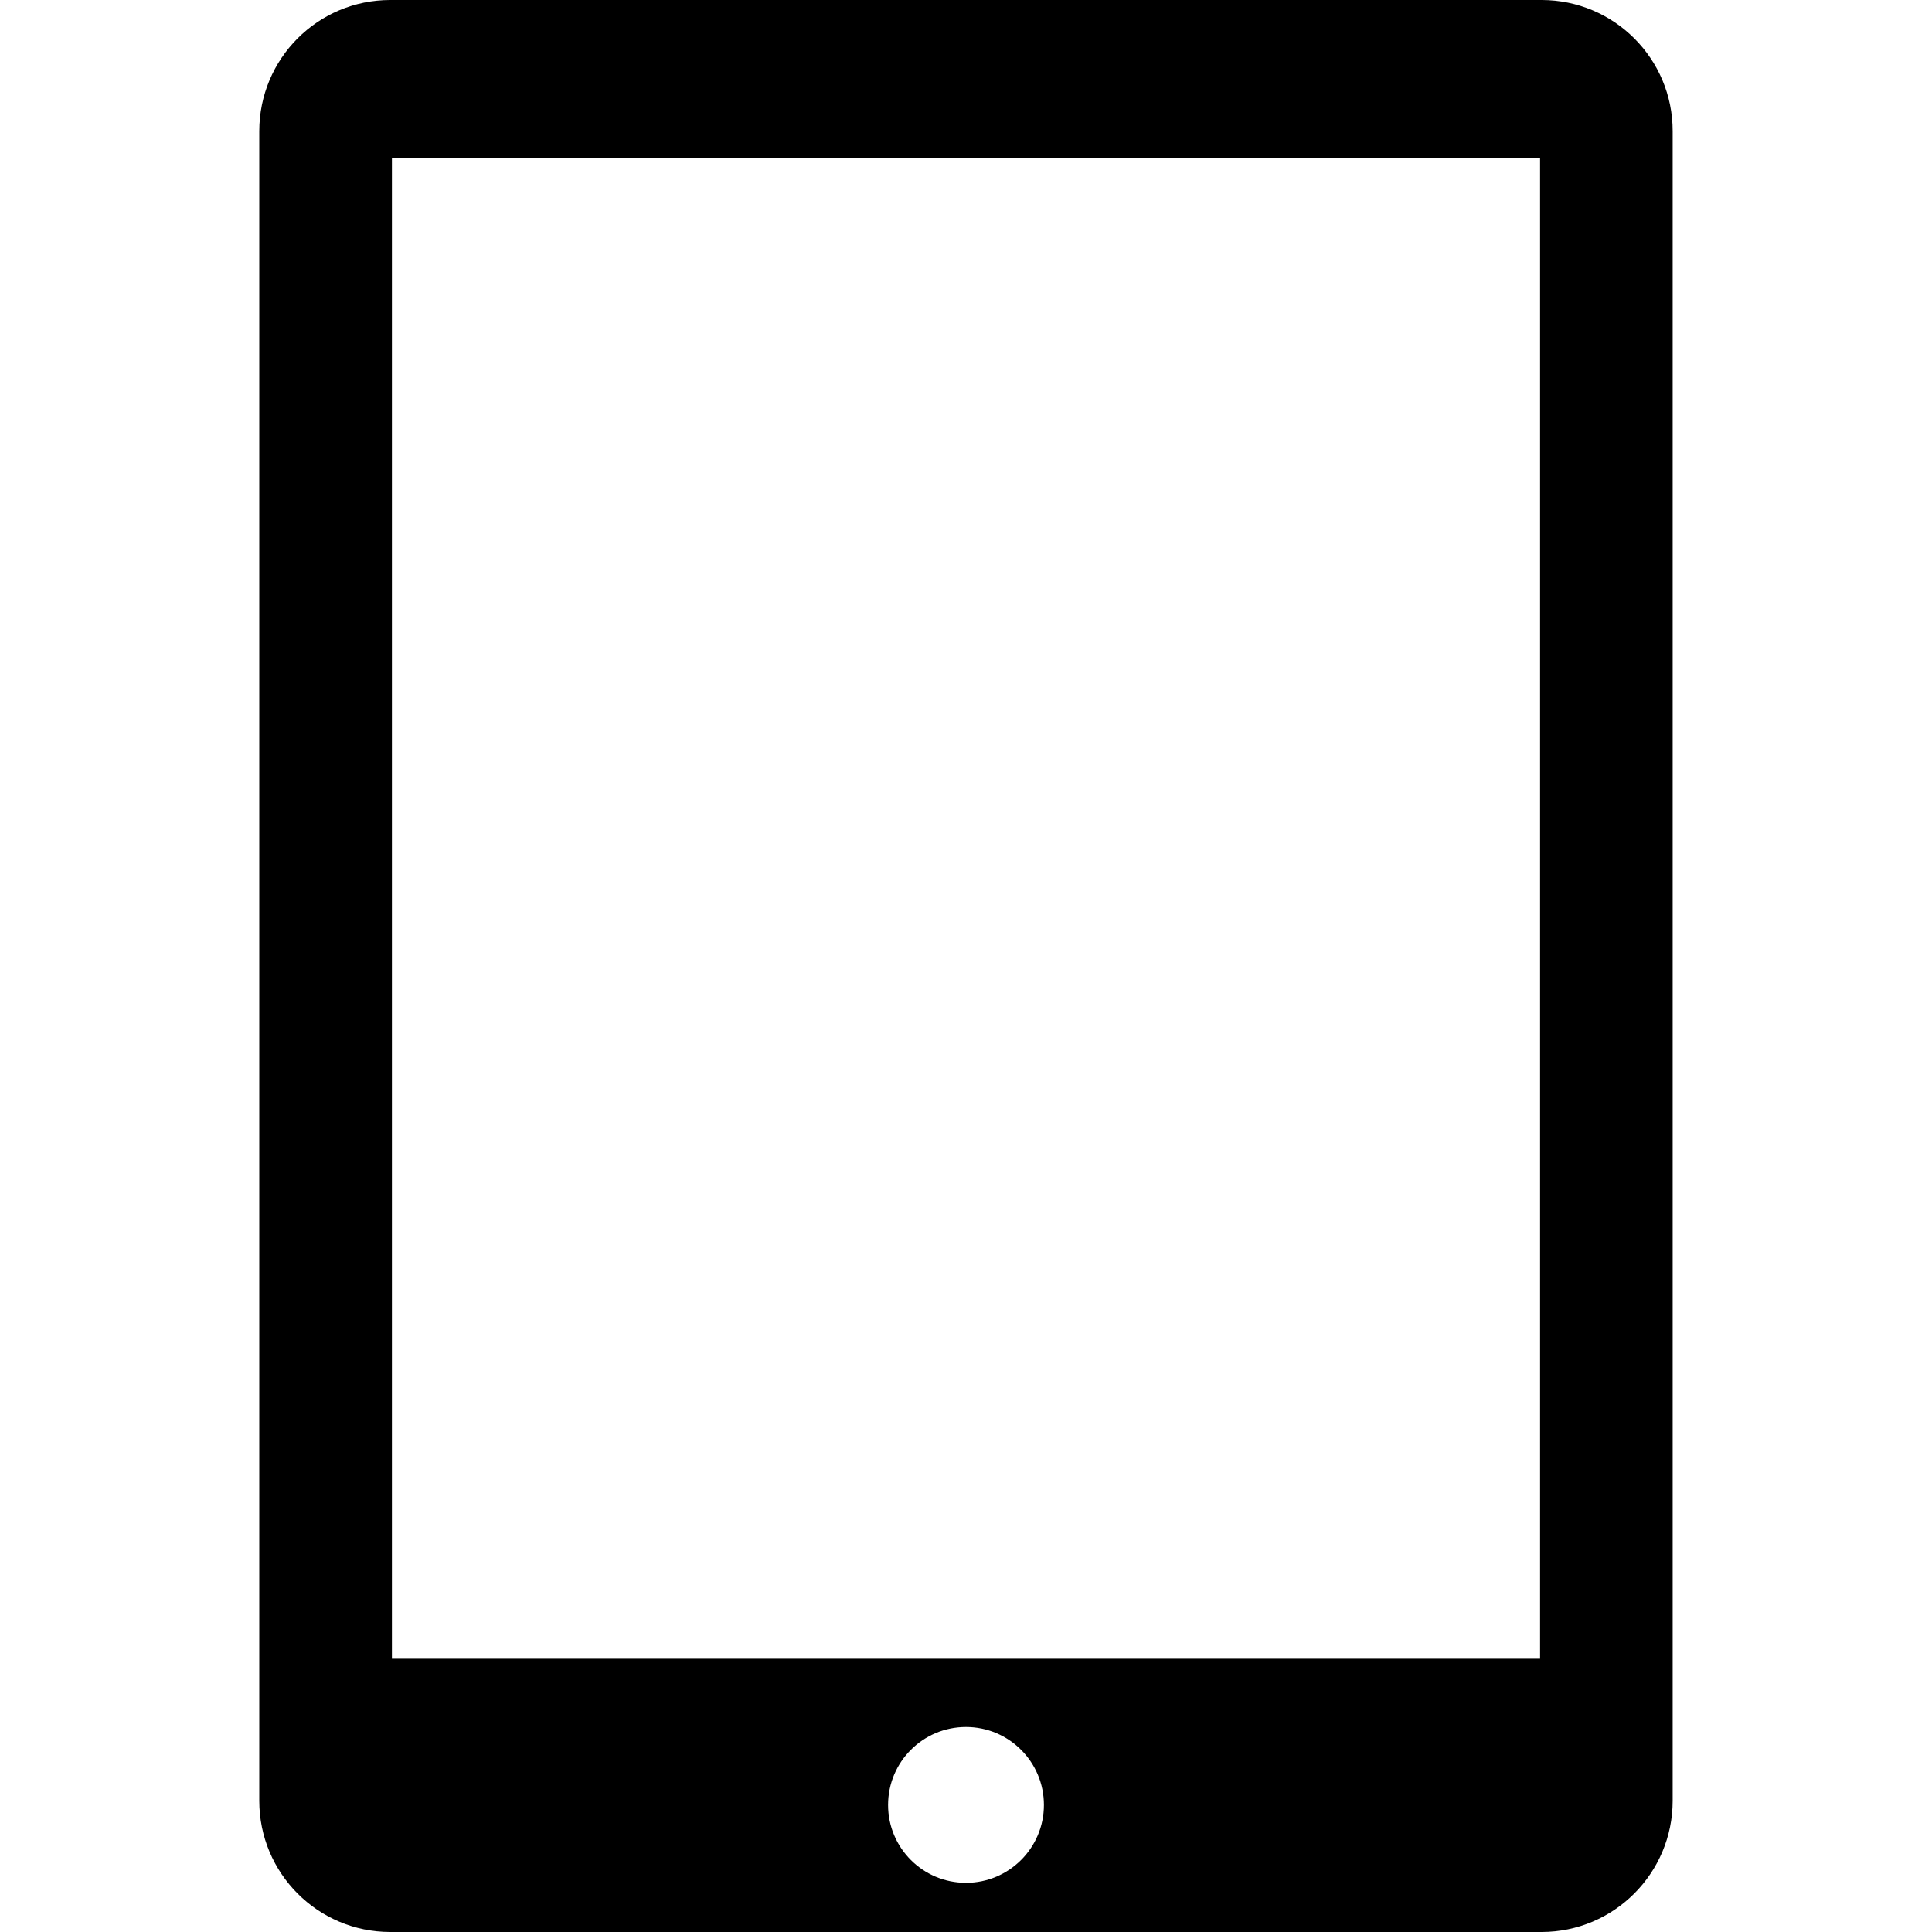
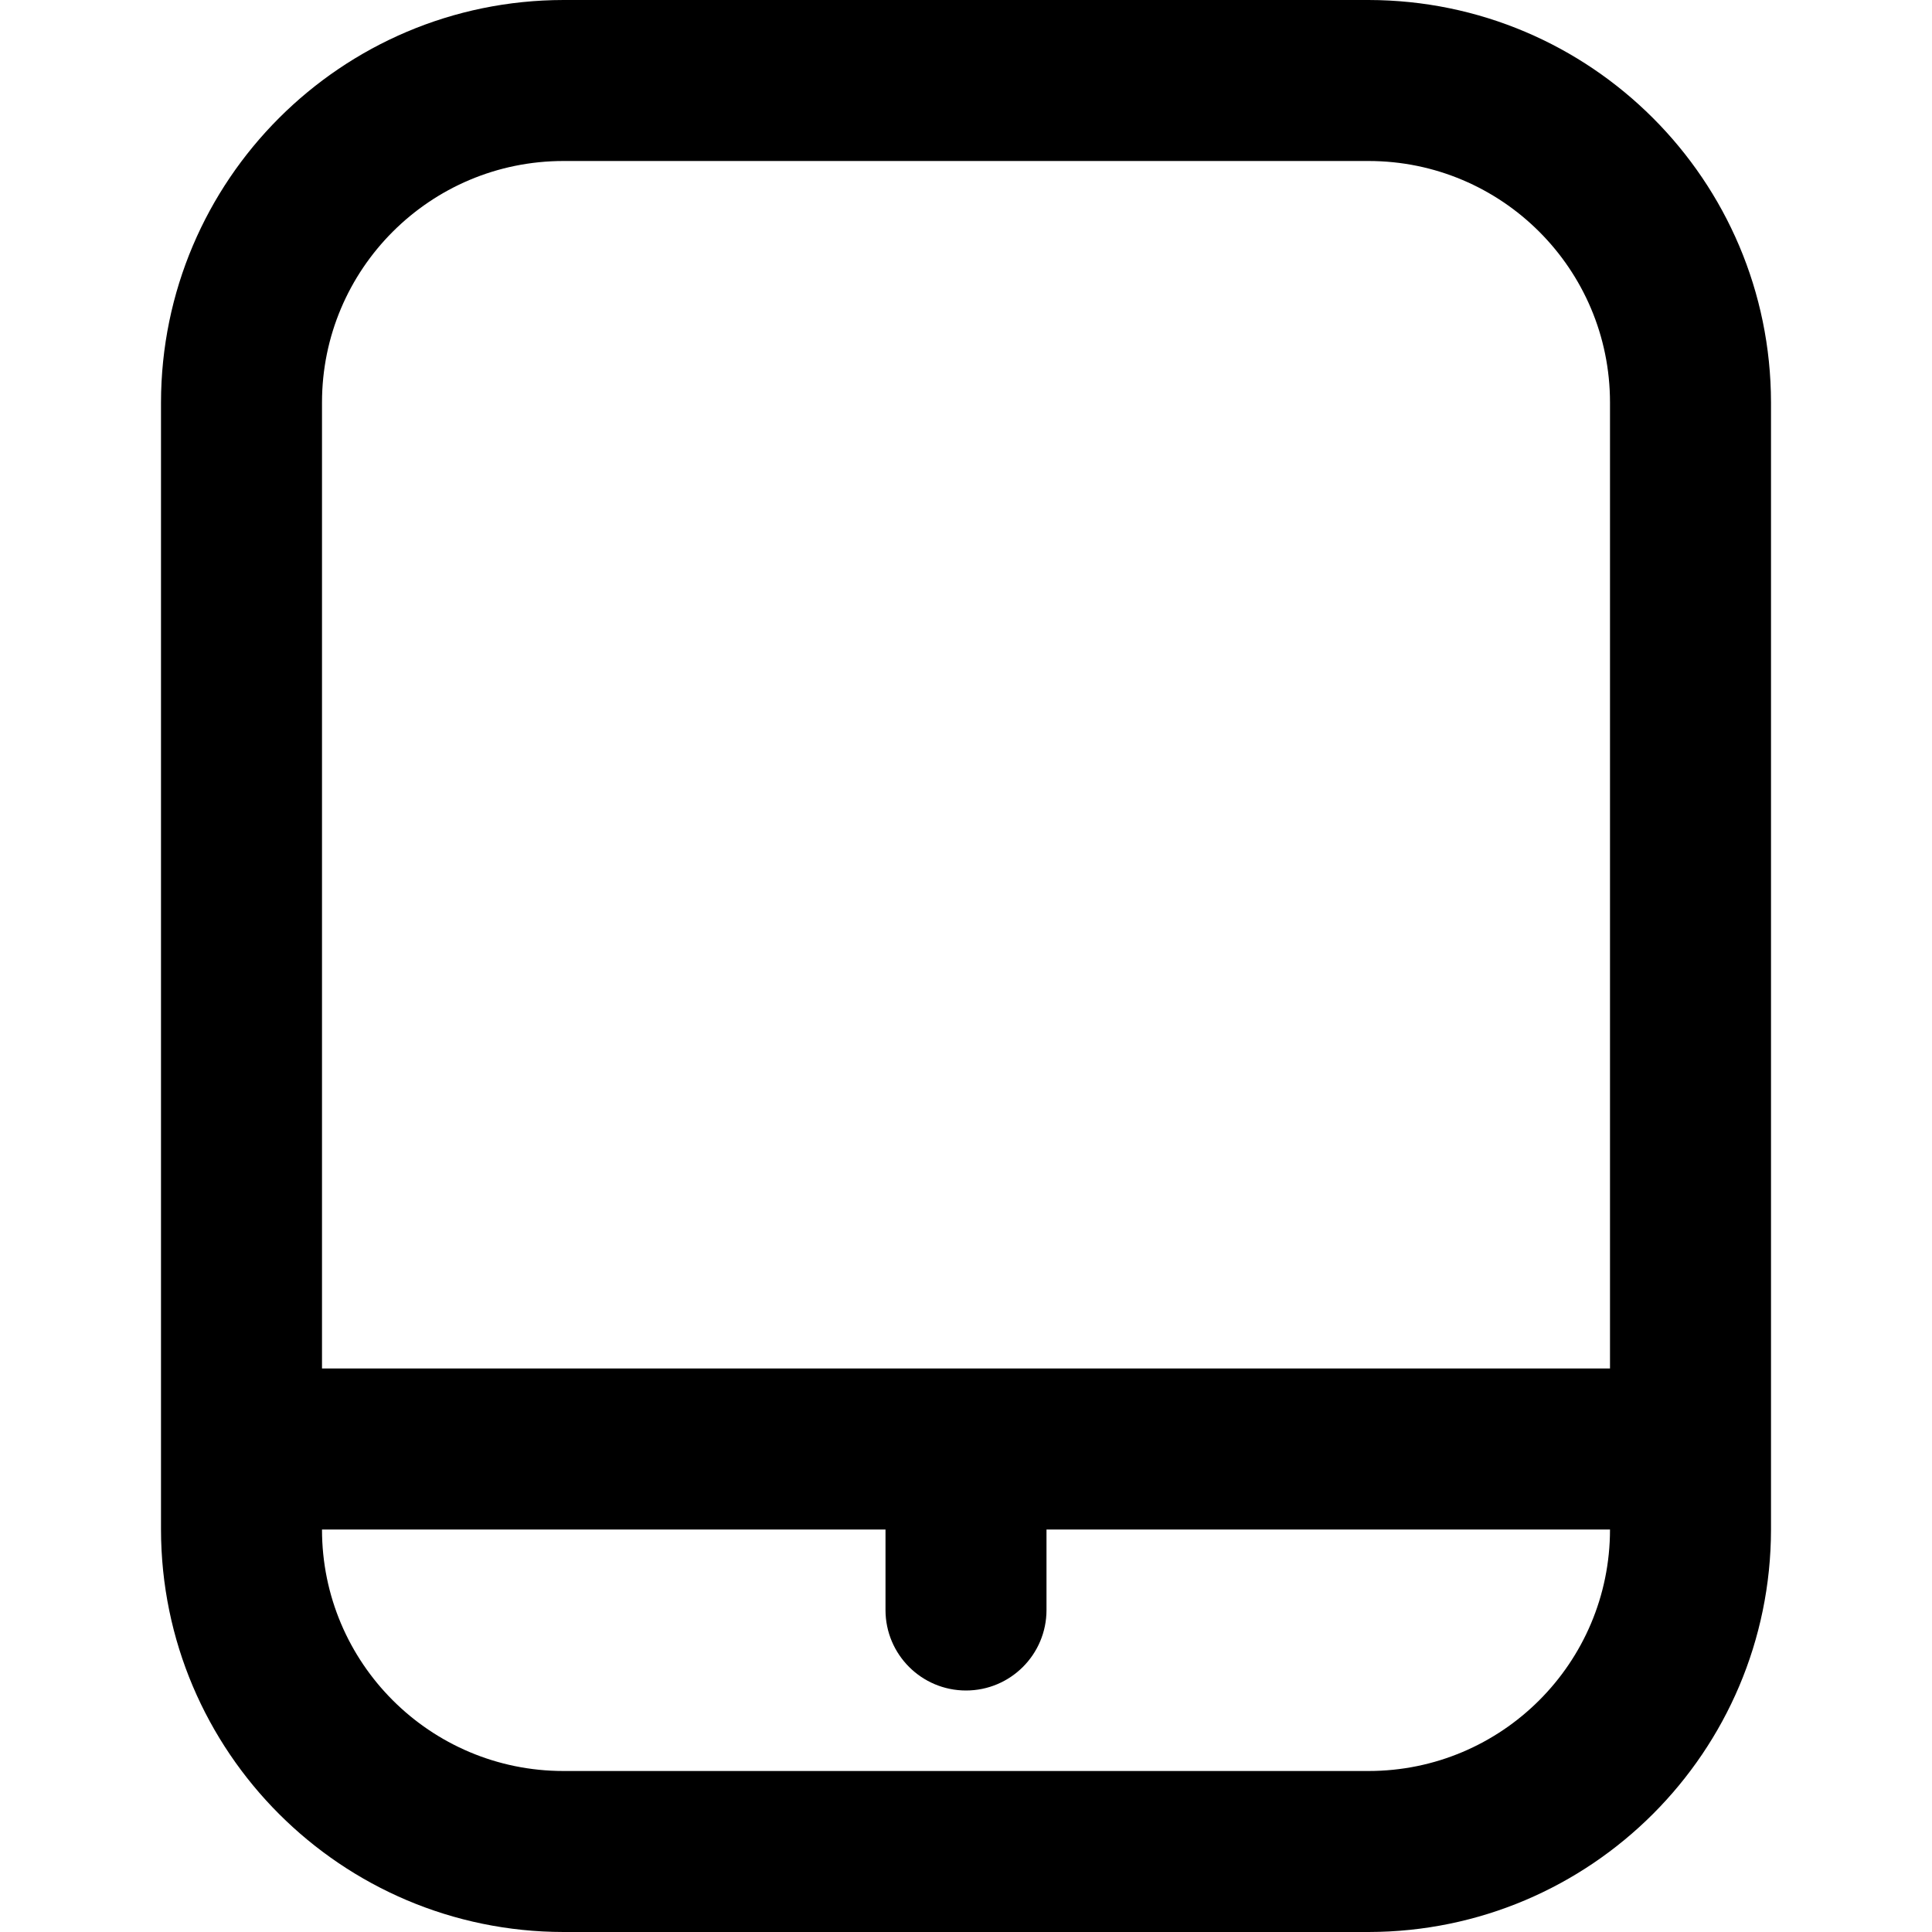
- <svg xmlns="http://www.w3.org/2000/svg" version="1.1" id="Capa_1" x="0px" y="0px" viewBox="0 0 33.994 33.994" xml:space="preserve">
-   <g>
-     <path d="M27.125,0H6.867C5.59,0,4.562,1.033,4.562,2.309v29.377c0,1.272,1.028,2.308,2.305,2.308h20.258   c1.273,0,2.306-1.035,2.306-2.308V2.309C29.433,1.033,28.399,0,27.125,0z M16.997,33.129c-0.758,0-1.371-0.613-1.371-1.37   c0-0.758,0.613-1.372,1.371-1.372c0.756,0,1.371,0.614,1.371,1.372C18.368,32.516,17.753,33.129,16.997,33.129z M27.098,29.186   H6.896V2.774h20.202V29.186z" />
-     <g>
- 	</g>
-     <g>
- 	</g>
-     <g>
- 	</g>
-     <g>
- 	</g>
-     <g>
- 	</g>
-     <g>
- 	</g>
-     <g>
- 	</g>
-     <g>
- 	</g>
-     <g>
- 	</g>
-     <g>
- 	</g>
-     <g>
- 	</g>
-     <g>
- 	</g>
-     <g>
- 	</g>
-     <g>
- 	</g>
-     <g>
- 	</g>
-   </g>
-   <g>
- </g>
-   <g>
- </g>
-   <g>
- </g>
-   <g>
- </g>
-   <g>
- </g>
-   <g>
- </g>
-   <g>
- </g>
-   <g>
- </g>
-   <g>
- </g>
-   <g>
- </g>
-   <g>
- </g>
-   <g>
- </g>
-   <g>
- </g>
-   <g>
- </g>
-   <g>
- </g>
+ <svg xmlns="http://www.w3.org/2000/svg" id="Outline" viewBox="0 0 24 24" width="512" height="512">
+   <path d="M17,0H7A5.006,5.006,0,0,0,2,5V19a5.006,5.006,0,0,0,5,5H17a5.006,5.006,0,0,0,5-5V5A5.006,5.006,0,0,0,17,0ZM7,2H17a3,3,0,0,1,3,3V17H4V5A3,3,0,0,1,7,2ZM17,22H7a3,3,0,0,1-3-3h7v1a1,1,0,0,0,2,0V19h7A3,3,0,0,1,17,22Z" />
</svg>
